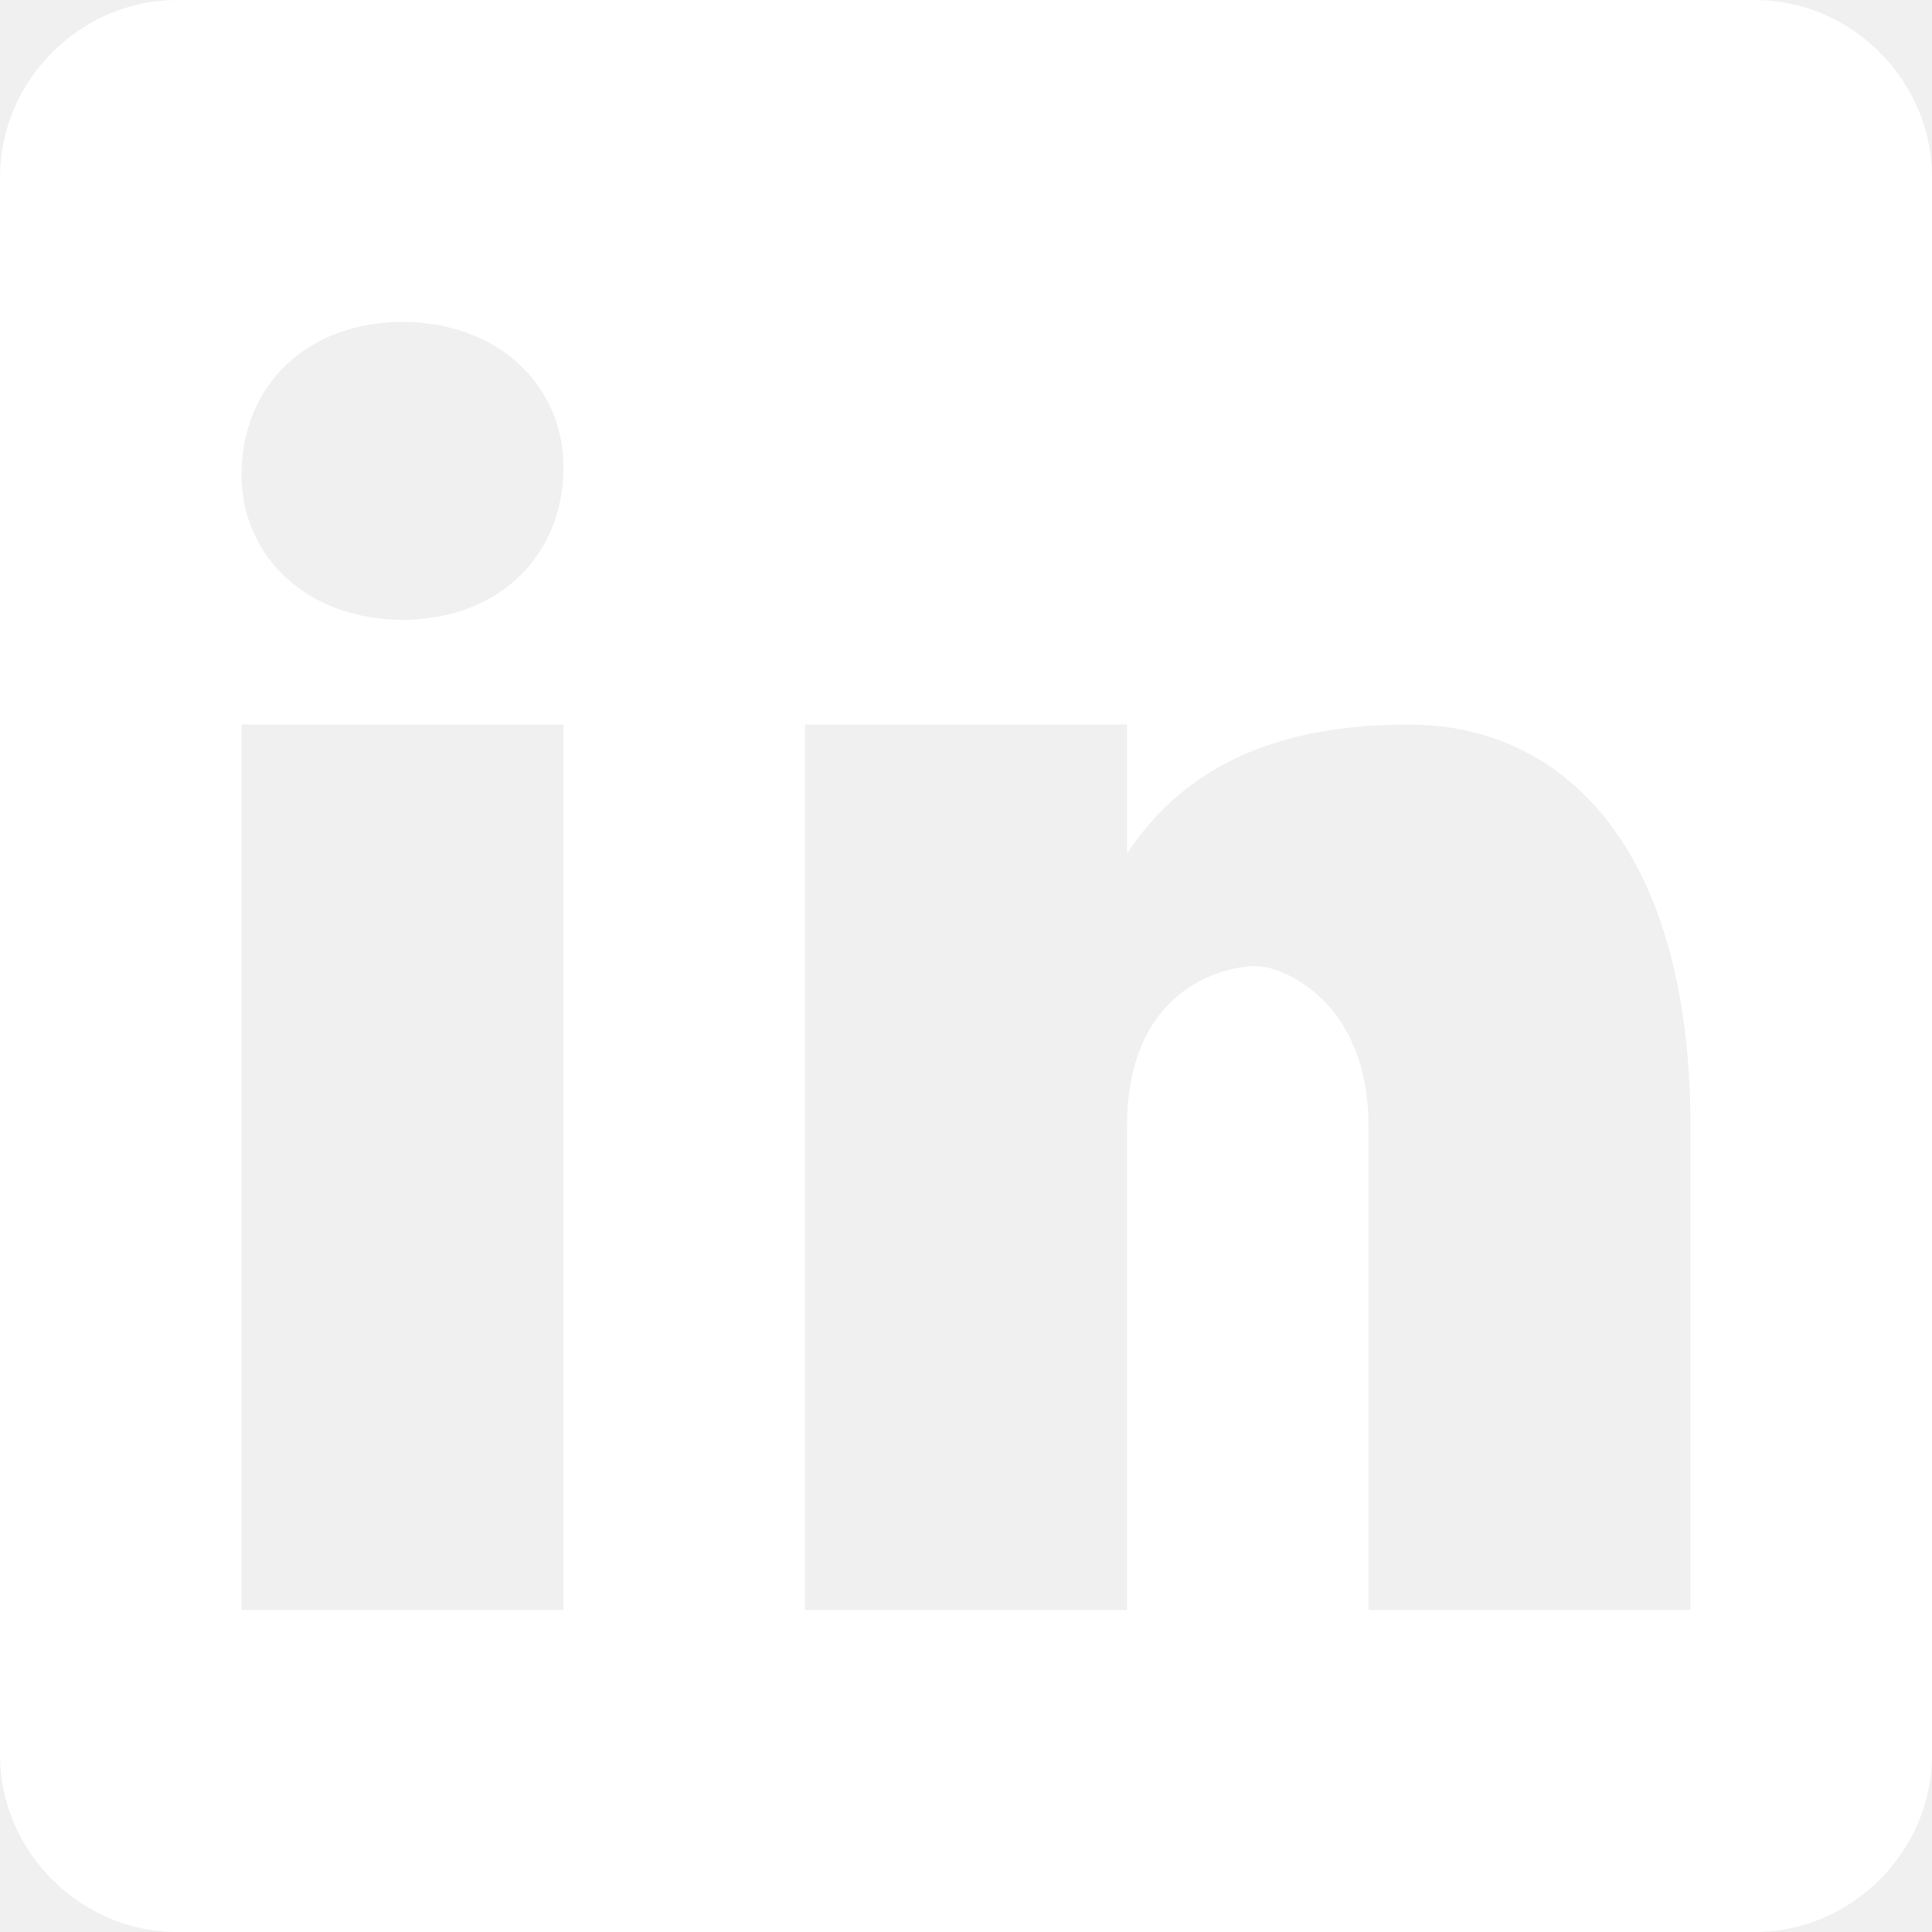
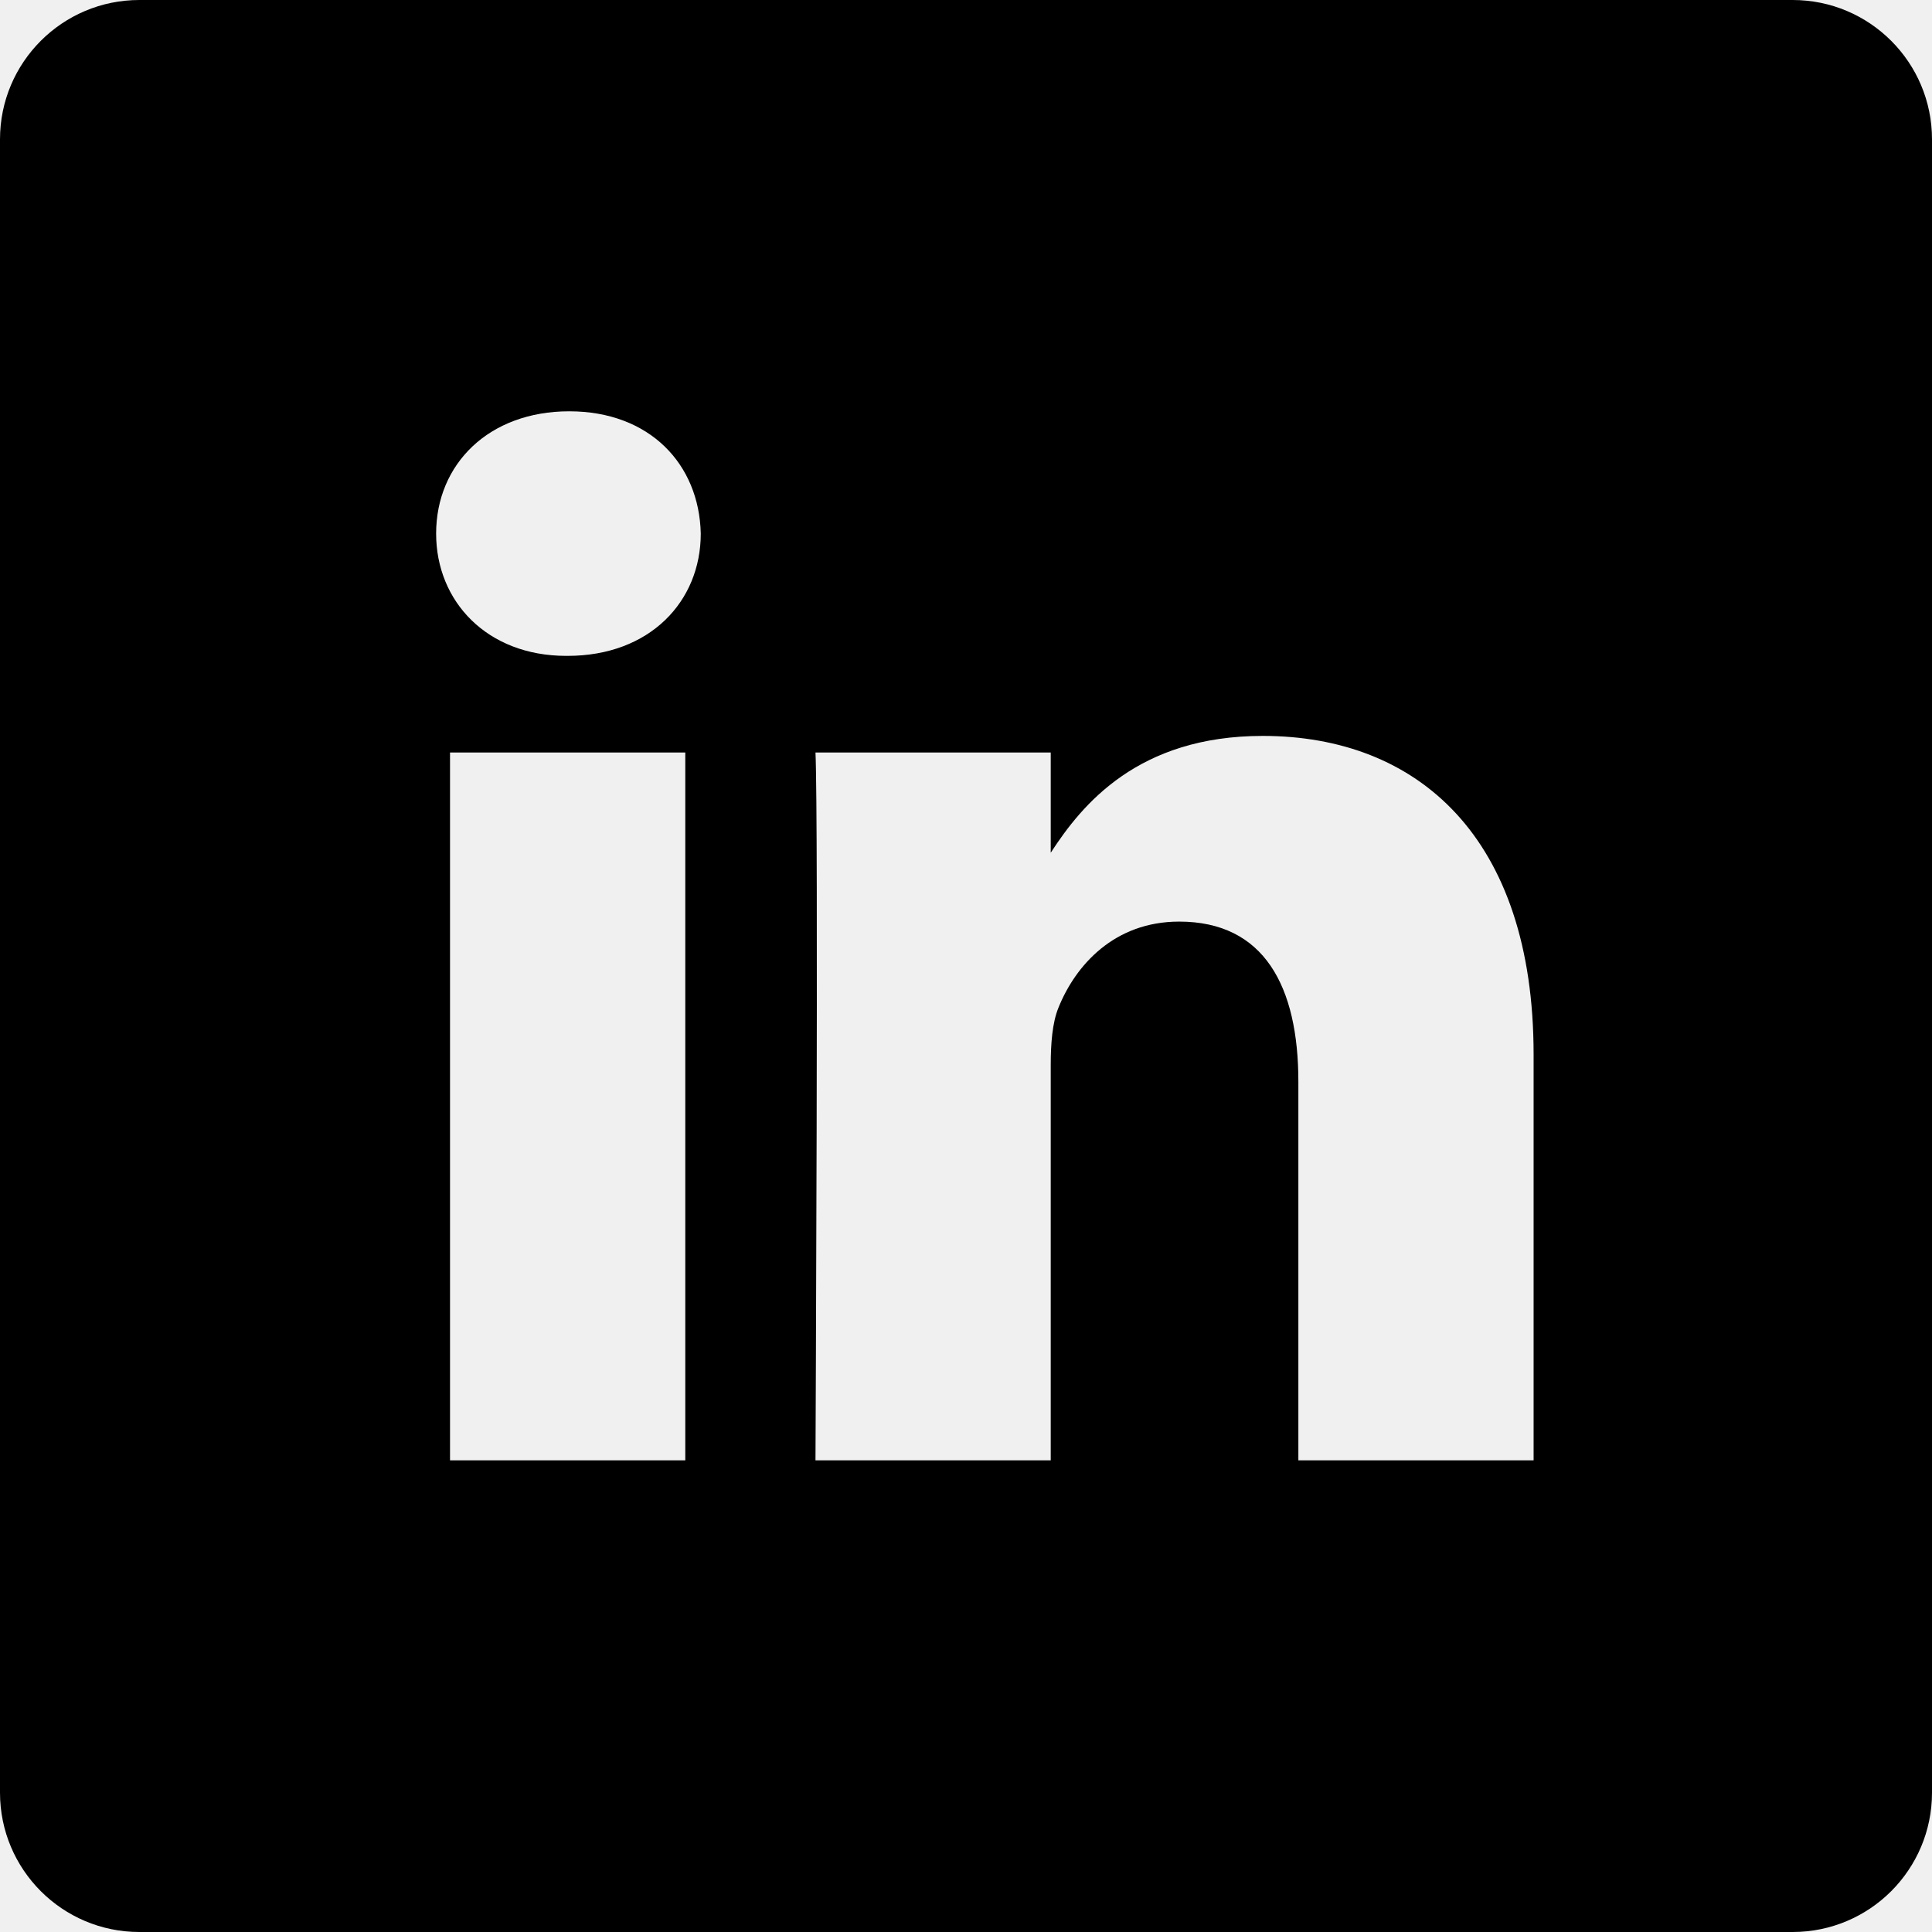
- <svg xmlns="http://www.w3.org/2000/svg" fill="#000000" viewBox="0 0 24 24" width="48px" height="48px" version="1.1" id="svg4">
-   <defs id="defs8" />
-   <path d="M 21.801 0 L 2.199 0 C 1 0 0 1 0 2.199 L 0 21.801 C 0 23 1 24 2.199 24 L 21.801 24 C 23 24 24 23 24 21.801 L 24 2.199 C 24 1 23 0 21.801 0 Z M 7 20 L 3 20 L 3 9 L 7 9 Z M 5 7.699 C 3.801 7.699 3 6.898 3 5.898 C 3 4.801 3.801 4 5 4 C 6.199 4 7 4.801 7 5.801 C 7 6.898 6.199 7.699 5 7.699 Z M 21 20 L 17 20 L 17 14 C 17 12.398 15.898 12 15.602 12 C 15.301 12 14 12.199 14 14 C 14 14.199 14 20 14 20 L 10 20 L 10 9 L 14 9 L 14 10.602 C 14.602 9.699 15.602 9 17.5 9 C 19.398 9 21 10.5 21 14 Z" id="path2" style="fill:#ffffff;fill-opacity:1" />
+ <svg xmlns="http://www.w3.org/2000/svg" height="512pt" viewBox="0 0 512 512" width="512pt">
+   <path d="m475.074 0h-438.148c-20.395 0-36.926 16.531-36.926 36.926v438.148c0 20.395 16.531 36.926 36.926 36.926h438.148c20.395 0 36.926-16.531 36.926-36.926v-438.148c0-20.395-16.531-36.926-36.926-36.926zm-293.465 387h-62.348v-187.574h62.348zm-31.172-213.188h-.406c-20.922 0-34.453-14.402-34.453-32.402 0-18.406 13.945-32.41 35.273-32.41 21.328 0 34.453 14.004 34.859 32.41 0 18-13.531 32.402-35.273 32.402zm255.984 213.188h-62.34v-100.348c0-25.219-9.027-42.418-31.586-42.418-17.223 0-27.48 11.602-31.988 22.801-1.648 4.008-2.051 9.609-2.051 15.215v104.75h-62.344s.816-169.977 0-187.574h62.344v26.559c8.285-12.781 23.109-30.961 56.188-30.961 41.02 0 71.777 26.809 71.777 84.422zm0 0" />
</svg>
